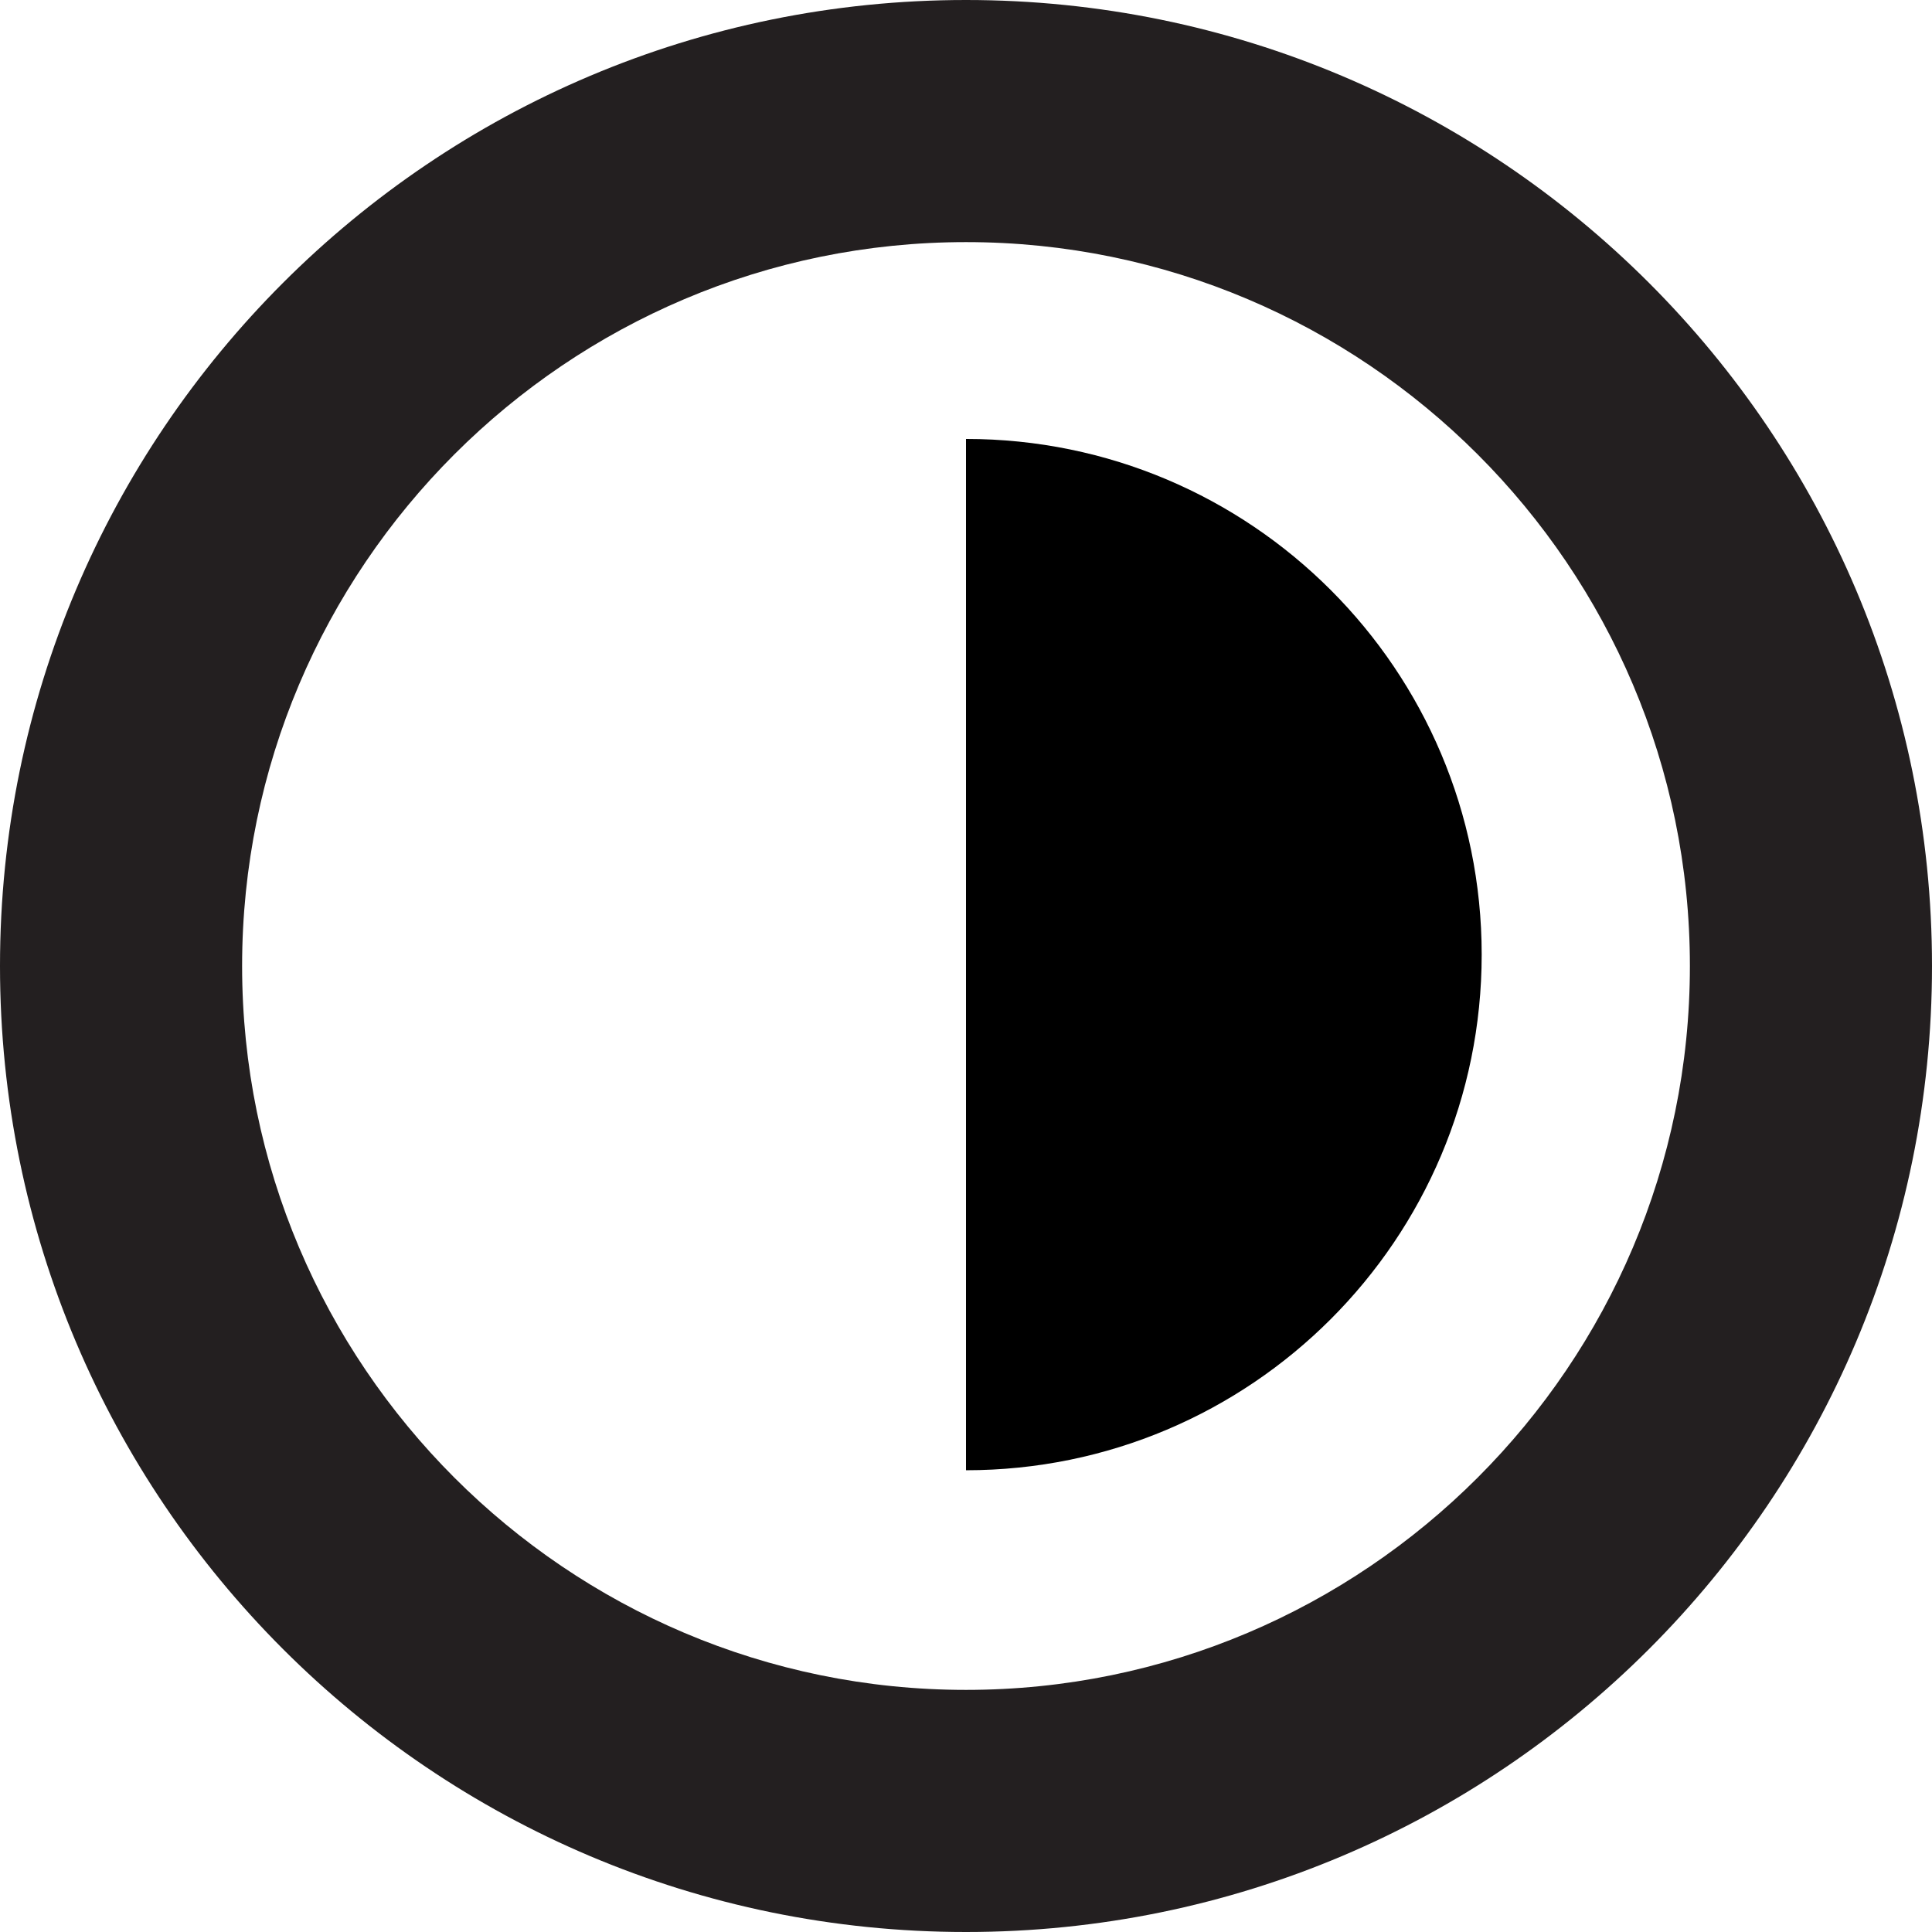
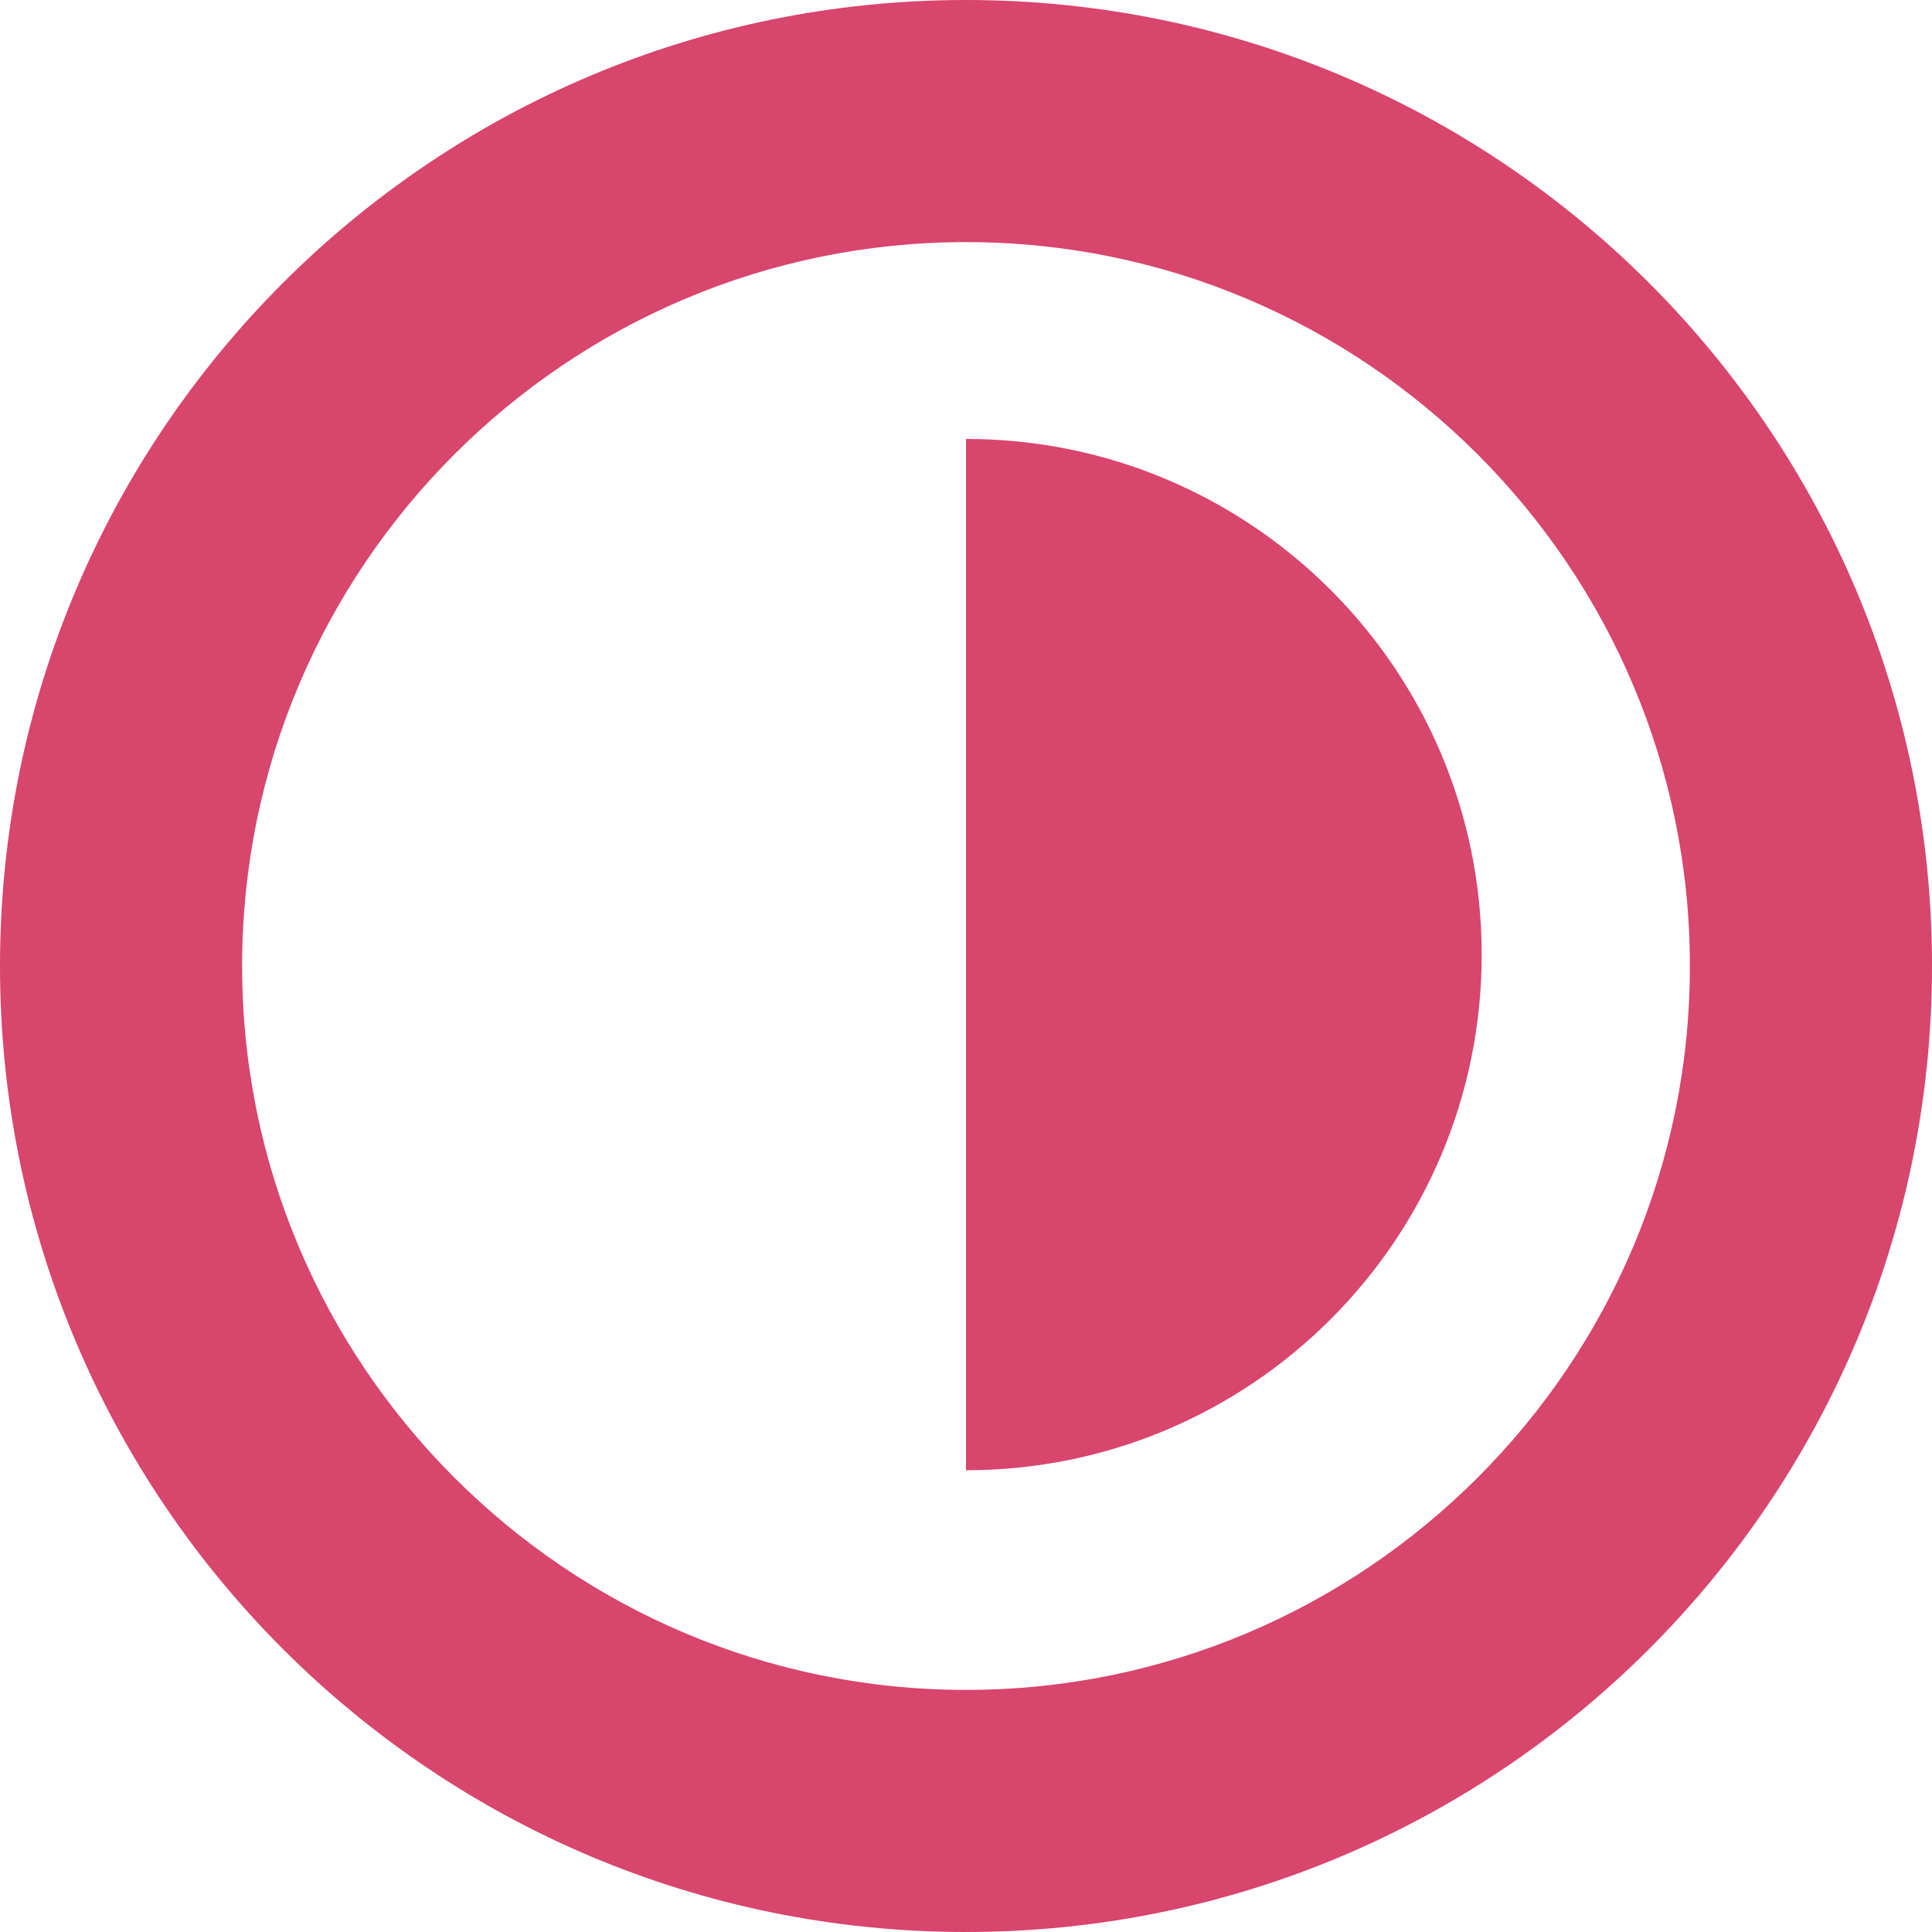
- <svg xmlns="http://www.w3.org/2000/svg" version="1.0" id="Layer_1" x="0px" y="0px" width="31.92px" height="31.92px" viewBox="-35.422 -7.96 31.92 31.92" enable-background="new -35.422 -7.96 31.92 31.92" xml:space="preserve">
-   <path fill="#231F20" d="M-19.462-3.96c6.595,0,11.96,5.365,11.96,11.96s-5.365,11.96-11.96,11.96S-31.422,14.595-31.422,8 S-26.057-3.96-19.462-3.96 M-19.462-7.96c-8.814,0-15.96,7.145-15.96,15.96c0,8.813,7.146,15.96,15.96,15.96S-3.502,16.813-3.502,8 C-3.502-0.815-10.648-7.96-19.462-7.96L-19.462-7.96z" />
+ <svg xmlns="http://www.w3.org/2000/svg" fill="#d8456d" version="1.0" id="Layer_1" x="0px" y="0px" width="31.92px" height="31.92px" viewBox="-35.422 -7.96 31.92 31.92" enable-background="new -35.422 -7.96 31.92 31.92" xml:space="preserve">
+   <path fill="#d8456d" d="M-19.462-3.96c6.595,0,11.96,5.365,11.96,11.96s-5.365,11.96-11.96,11.96S-31.422,14.595-31.422,8 S-26.057-3.96-19.462-3.96 M-19.462-7.96c-8.814,0-15.96,7.145-15.96,15.96c0,8.813,7.146,15.96,15.96,15.96S-3.502,16.813-3.502,8 C-3.502-0.815-10.648-7.96-19.462-7.96L-19.462-7.96z" />
  <path d="M-19.462,16.331c4.706,0,8.52-3.813,8.52-8.52c0-4.705-3.813-8.519-8.52-8.519" />
</svg>
